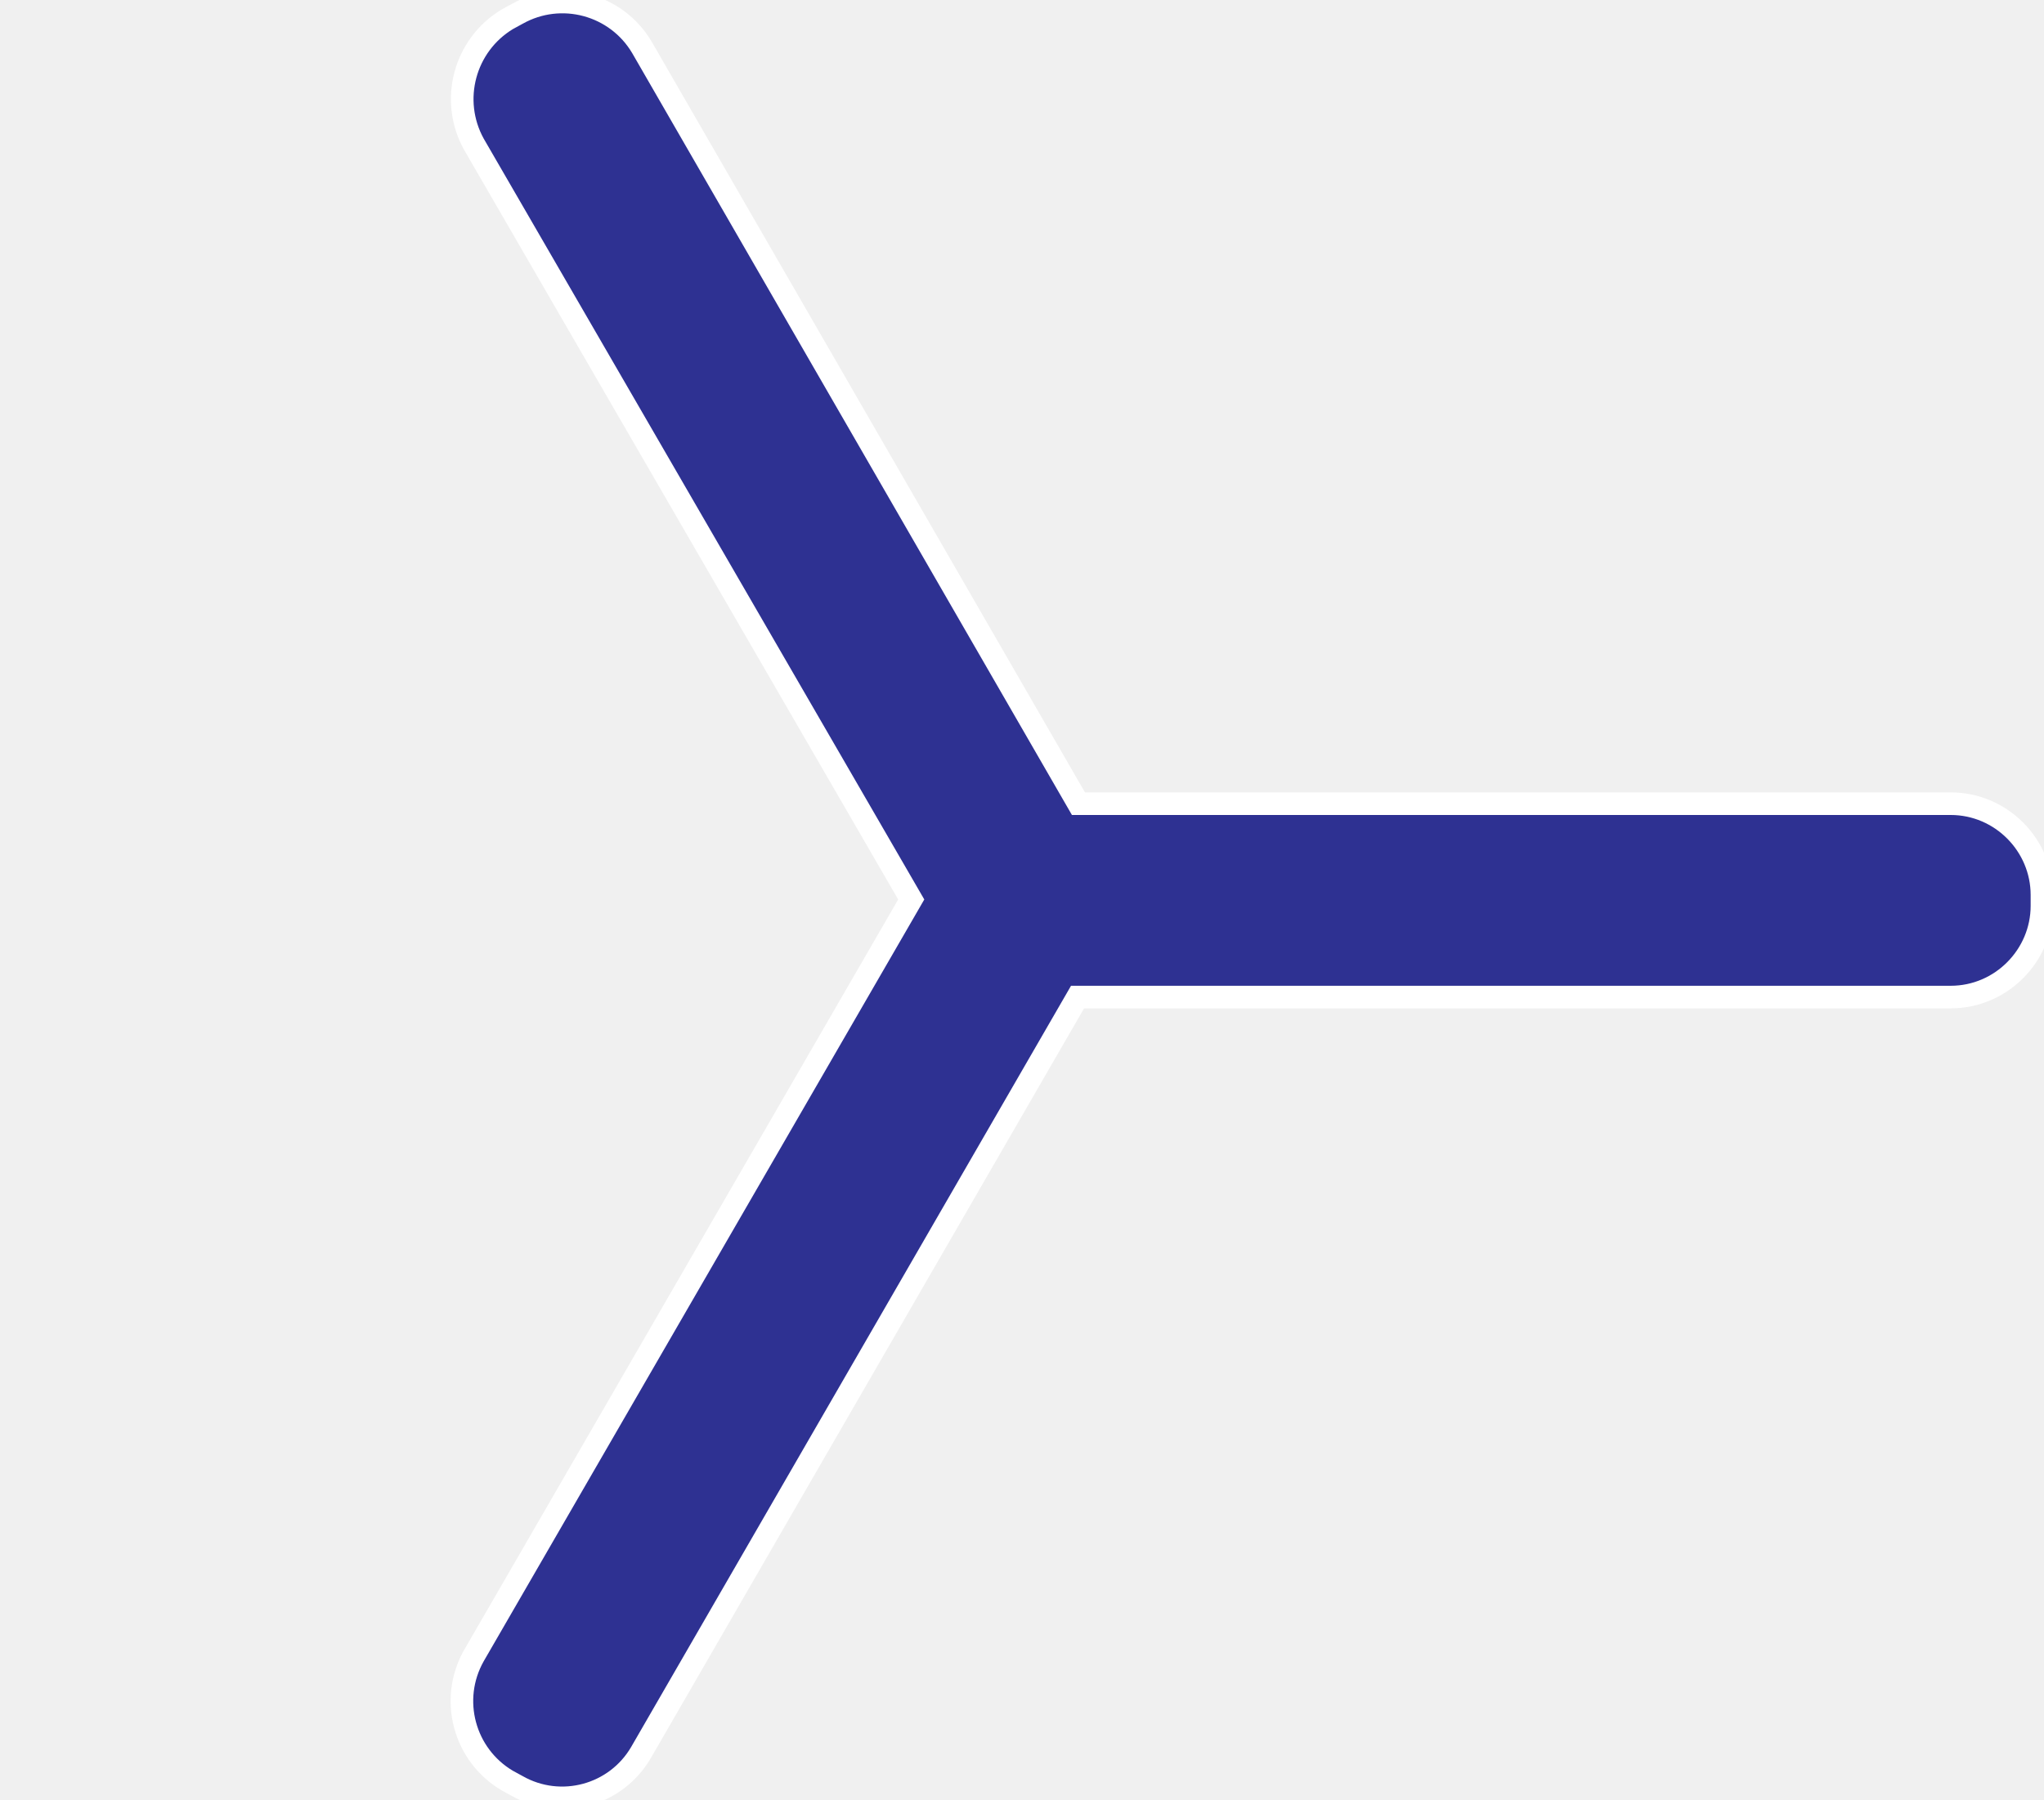
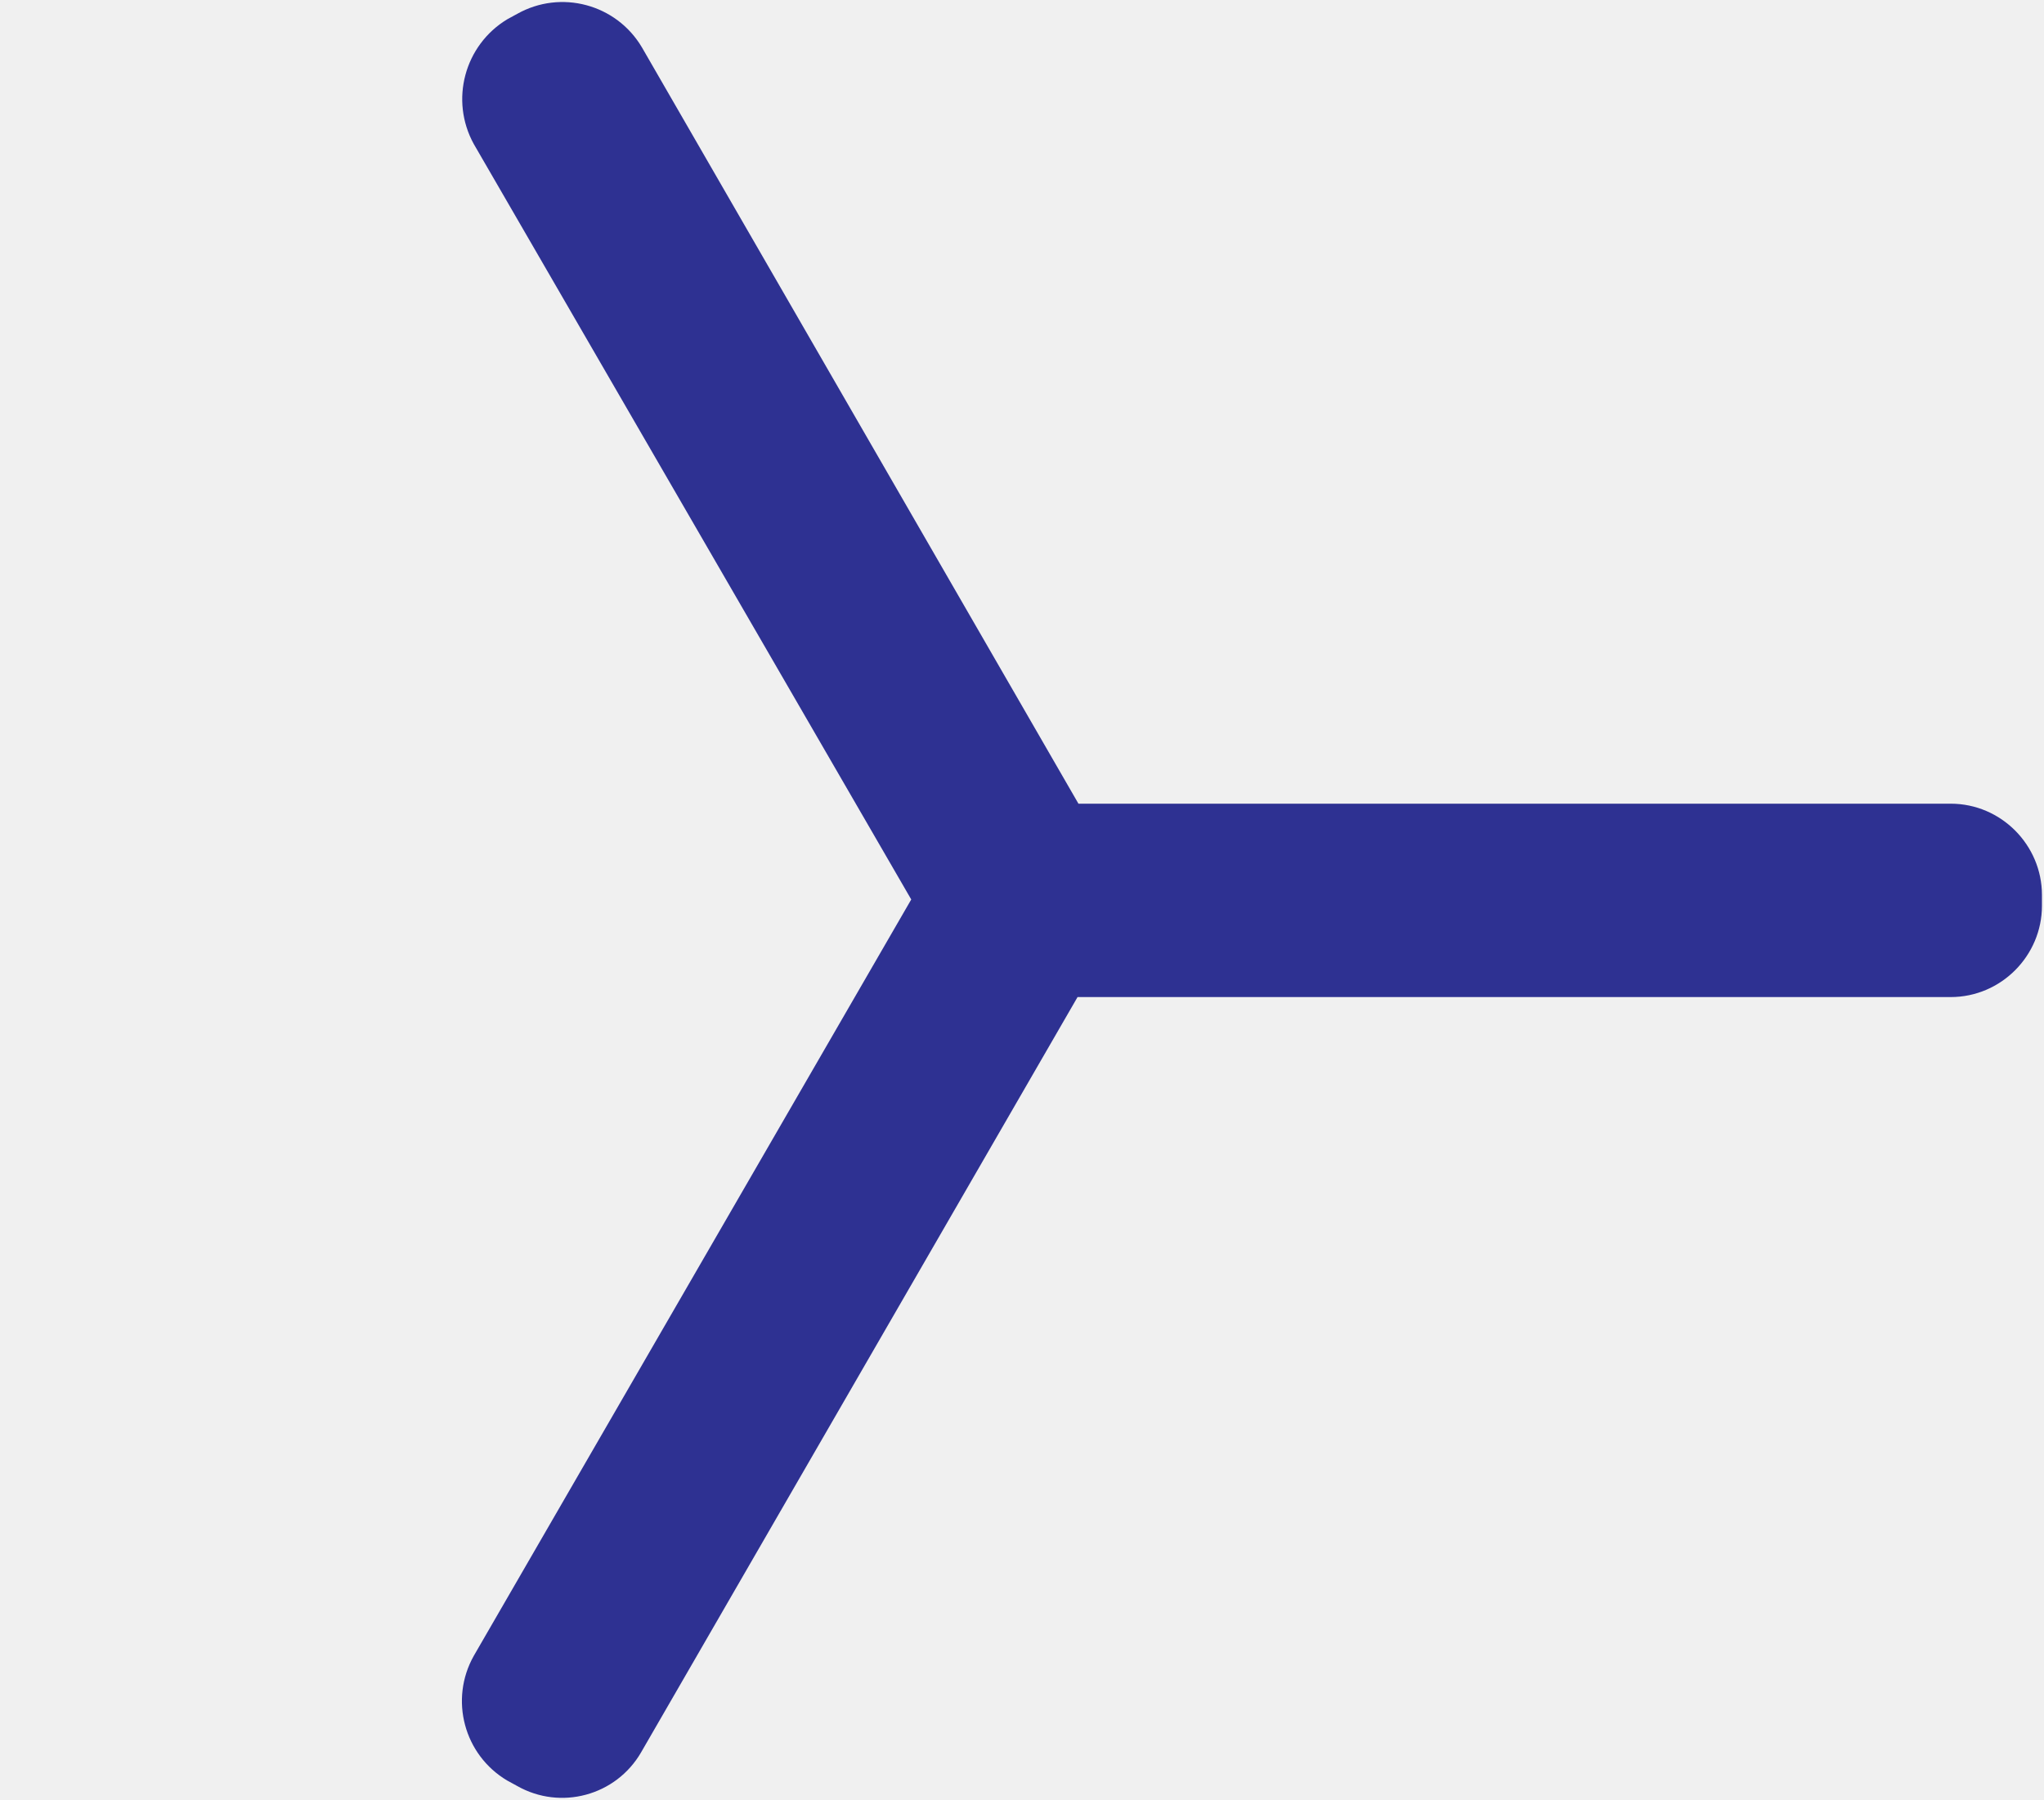
<svg xmlns="http://www.w3.org/2000/svg" viewBox="0 0 248.76 219.09">
-   <path d="m78.12 5.76 53.13 92.07H237.4c6.16 0 11.11 5.06 11.11 11.11v1.32c0 6.05-4.95 11.11-11.11 11.11H131.14l-53.13 91.96a11.1 11.1 0 0 1-15.07 4.07l-1.21-.66a11.24 11.24 0 0 1-4.07-15.18l53.24-92.07-53.24-91.96a11.35 11.35 0 0 1 4.07-15.18l1.21-.66a11.24 11.24 0 0 1 15.18 4.07Z" style="fill:#2e3192;stroke:#fff;stroke-width:2.75;stroke-miterlimit:10" />
+   <path d="m78.12 5.76 53.13 92.07H237.4c6.16 0 11.11 5.06 11.11 11.11v1.32c0 6.05-4.95 11.11-11.11 11.11H131.14l-53.13 91.96a11.1 11.1 0 0 1-15.07 4.07l-1.21-.66a11.24 11.24 0 0 1-4.07-15.18l53.24-92.07-53.24-91.96a11.35 11.35 0 0 1 4.07-15.18l1.21-.66a11.24 11.24 0 0 1 15.18 4.07Z" style="fill:#2e3192" />
  <path fill="none" d="m11.15 97.72 106.3.02 53.07-91.92a11.16 11.16 0 0 1 15.18-4.07l1.14.66a11.15 11.15 0 0 1 4.07 15.18l-53.13 92.02 53.07 91.99c3.09 5.21 1.15 12.09-4.01 15.09l-1.18.72a11.24 11.24 0 0 1-15.18-4.07l-53.11-92.14-106.26.13A11.34 11.34 0 0 1 0 110.22l.03-1.38c.07-6.06 5-11.08 11.11-11.11Z" />
</svg>
